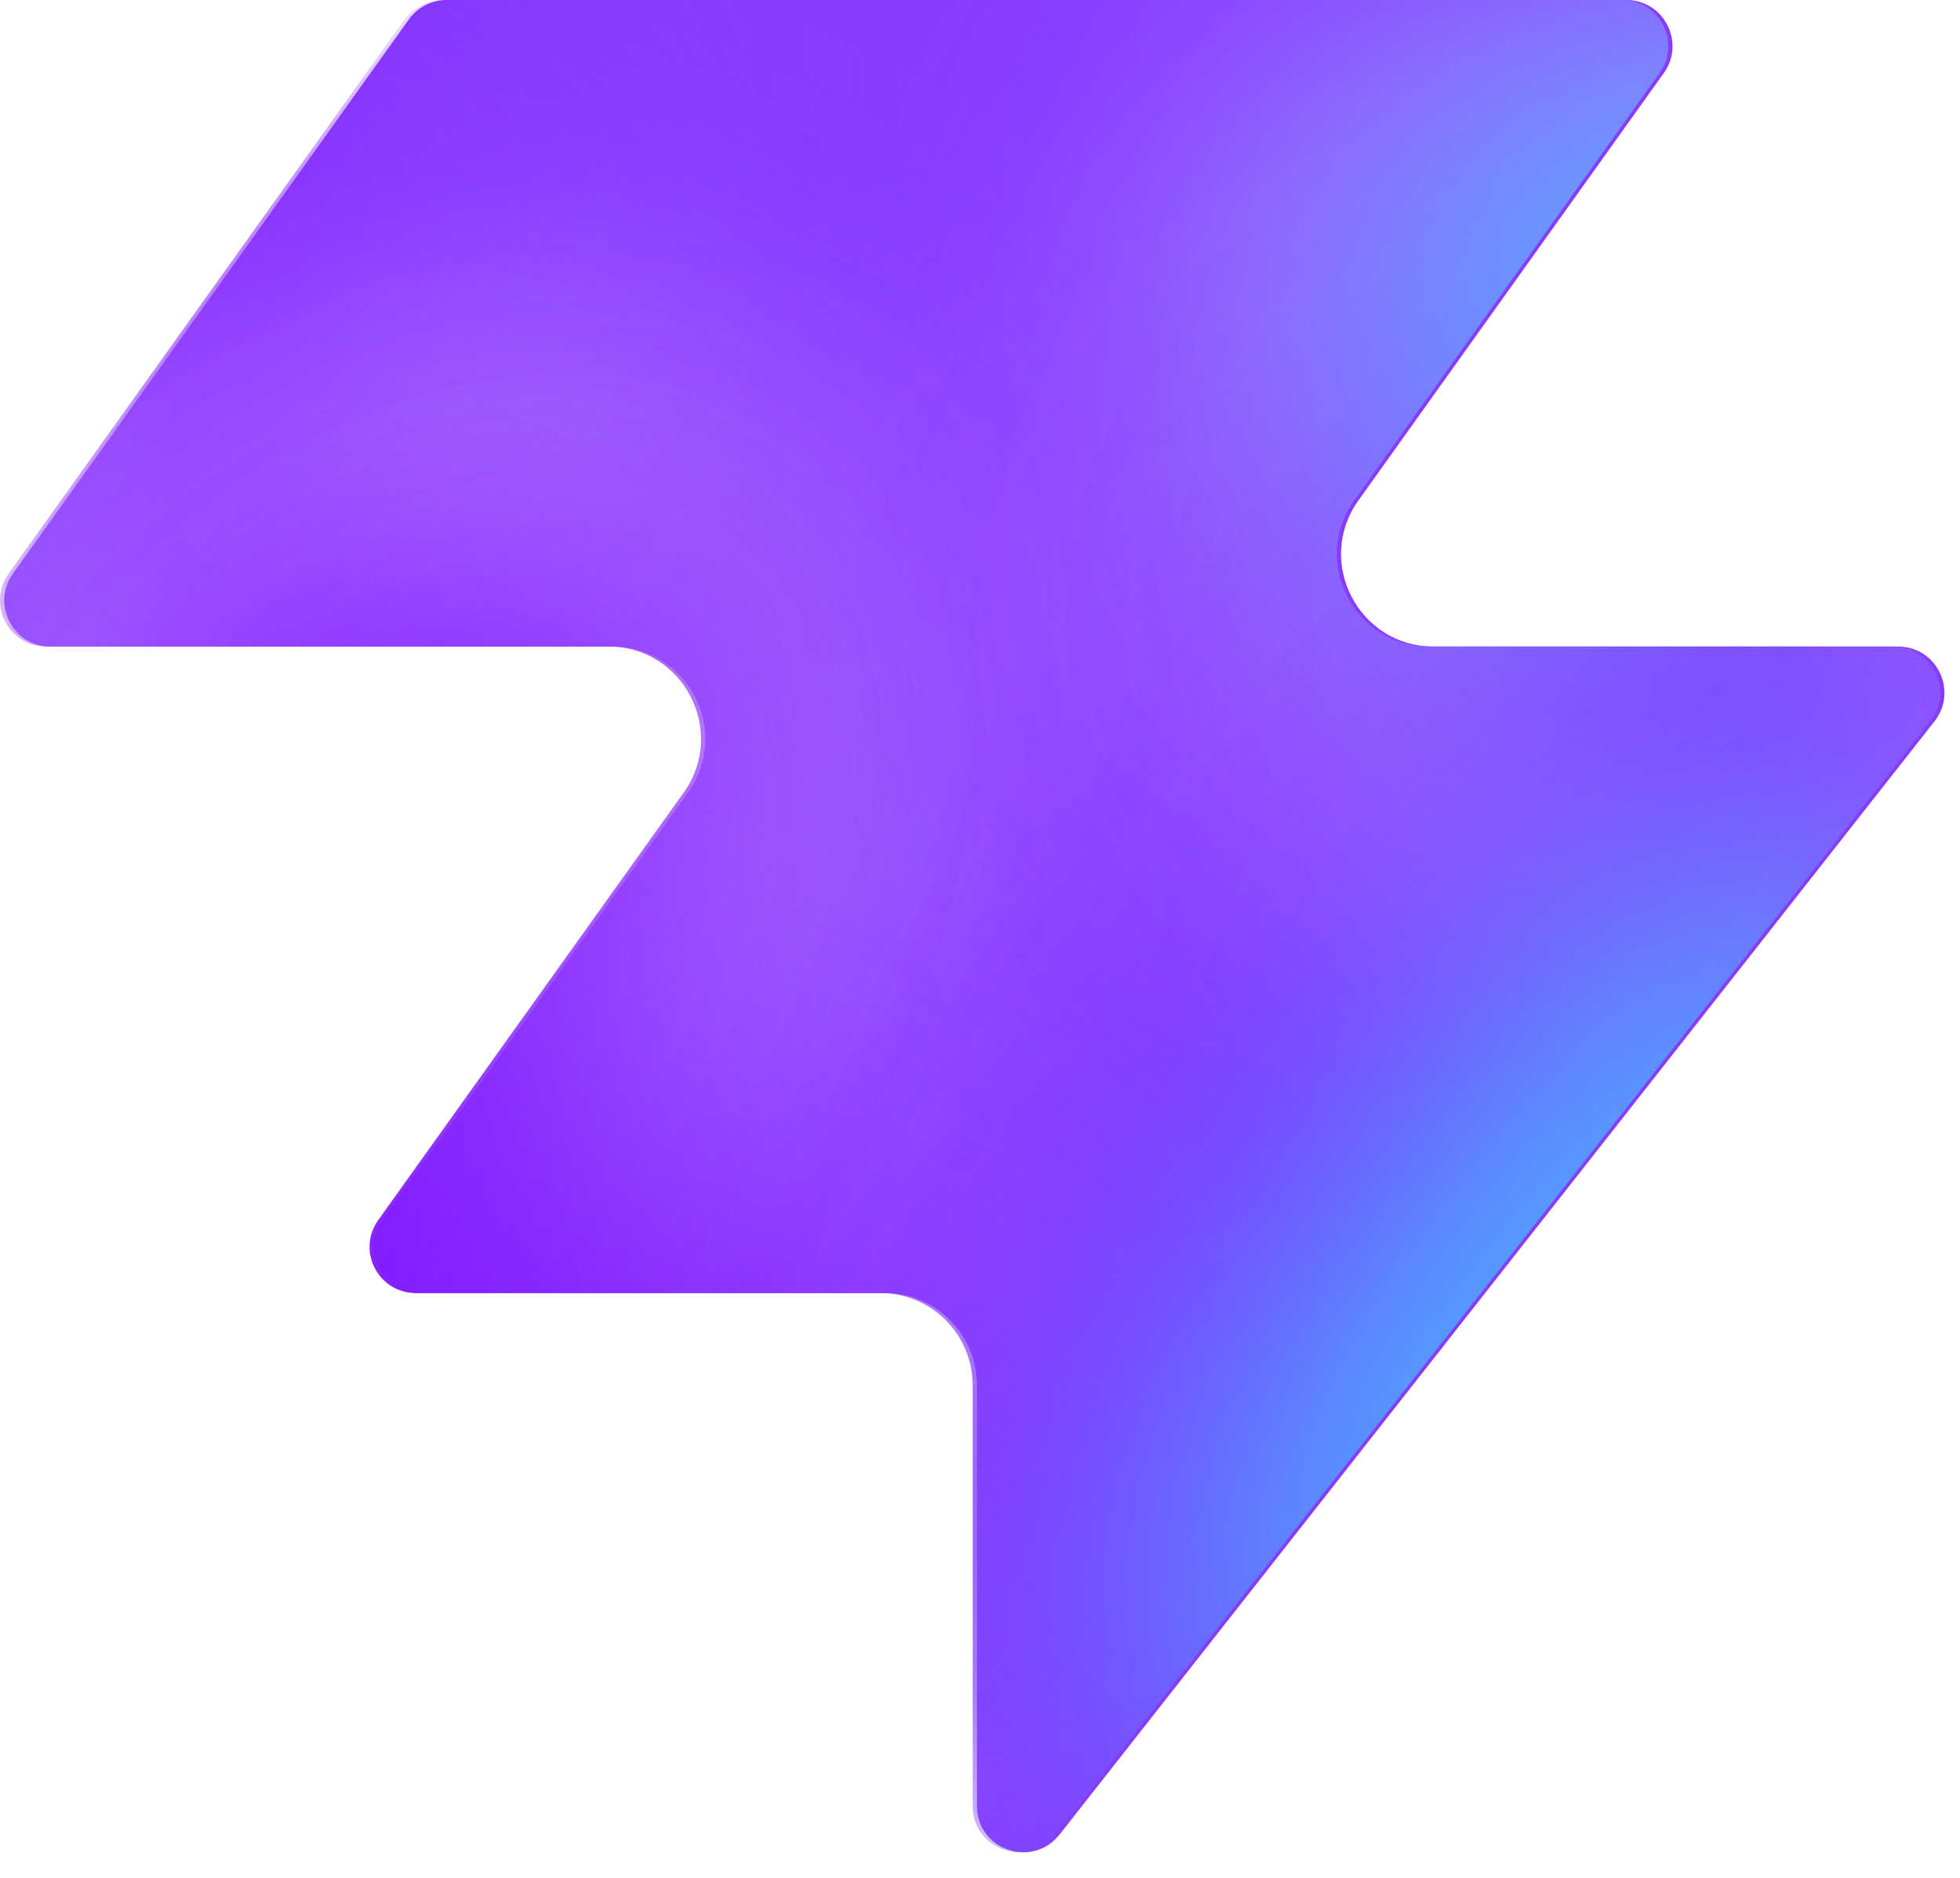
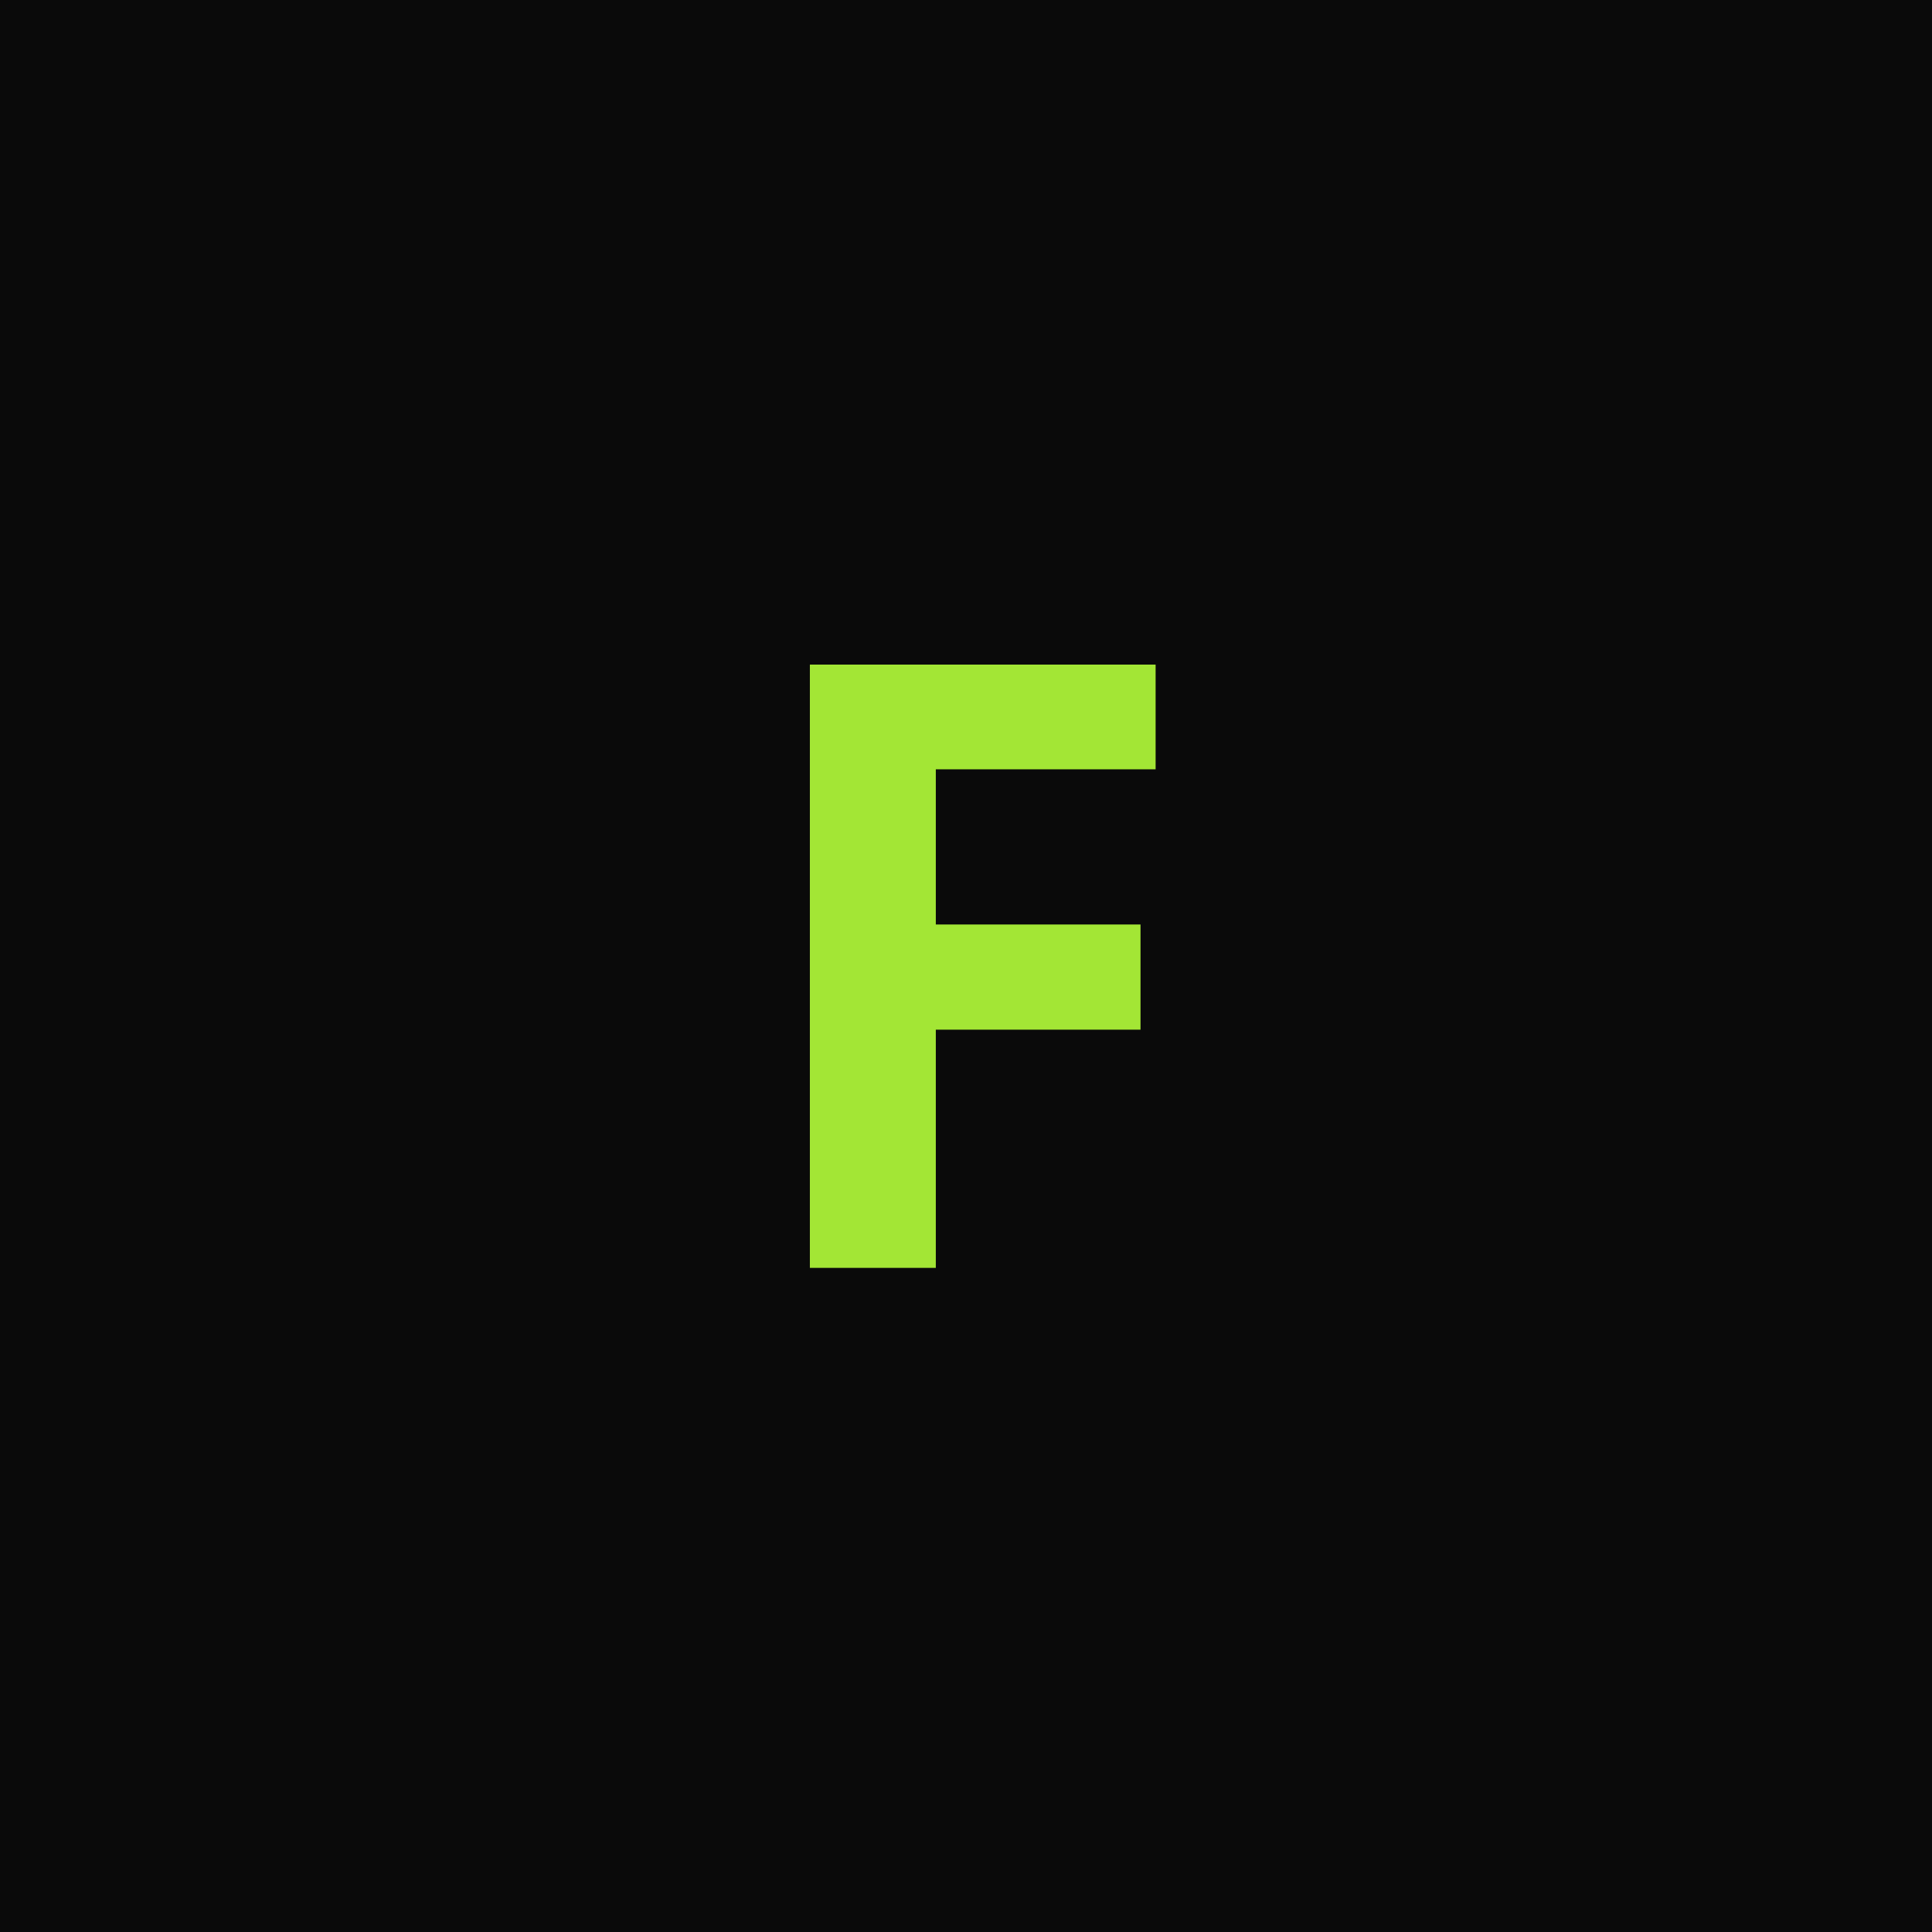
- <svg xmlns="http://www.w3.org/2000/svg" width="48" height="46" fill="none" viewBox="0 0 48 46">
-   <path fill="#863bff" d="M25.946 44.938c-.664.845-2.021.375-2.021-.698V33.937a2.26 2.26 0 0 0-2.262-2.262H10.287c-.92 0-1.456-1.04-.92-1.788l7.48-10.471c1.07-1.497 0-3.578-1.842-3.578H1.237c-.92 0-1.456-1.04-.92-1.788L10.013.474c.214-.297.556-.474.92-.474h28.894c.92 0 1.456 1.04.92 1.788l-7.48 10.471c-1.07 1.498 0 3.579 1.842 3.579h11.377c.943 0 1.473 1.088.89 1.83L25.947 44.94z" style="fill:#863bff;fill:color(display-p3 .525 .23 1);fill-opacity:1" />
-   <mask id="a" width="48" height="46" x="0" y="0" maskUnits="userSpaceOnUse" style="mask-type:alpha">
-     <path fill="#000" d="M25.842 44.938c-.664.844-2.021.375-2.021-.698V33.937a2.26 2.26 0 0 0-2.262-2.262H10.183c-.92 0-1.456-1.04-.92-1.788l7.48-10.471c1.07-1.498 0-3.579-1.842-3.579H1.133c-.92 0-1.456-1.04-.92-1.787L9.91.473c.214-.297.556-.474.92-.474h28.894c.92 0 1.456 1.04.92 1.788l-7.48 10.471c-1.07 1.498 0 3.578 1.842 3.578h11.377c.943 0 1.473 1.088.89 1.832L25.843 44.94z" style="fill:#000;fill-opacity:1" />
-   </mask>
-   <g mask="url(#a)">
-     <g filter="url(#b)">
-       <ellipse cx="5.508" cy="14.704" fill="#ede6ff" rx="5.508" ry="14.704" style="fill:#ede6ff;fill:color(display-p3 .927 .903 1);fill-opacity:1" transform="matrix(.00324 1 1 -.00324 -4.47 31.516)" />
-     </g>
-     <g filter="url(#c)">
-       <ellipse cx="10.399" cy="29.851" fill="#ede6ff" rx="10.399" ry="29.851" style="fill:#ede6ff;fill:color(display-p3 .927 .903 1);fill-opacity:1" transform="matrix(.00324 1 1 -.00324 -39.328 7.883)" />
-     </g>
-     <g filter="url(#d)">
-       <ellipse cx="5.508" cy="30.487" fill="#7e14ff" rx="5.508" ry="30.487" style="fill:#7e14ff;fill:color(display-p3 .492 .077 1);fill-opacity:1" transform="rotate(89.814 -25.913 -14.639)scale(1 -1)" />
-     </g>
-     <g filter="url(#e)">
-       <ellipse cx="5.508" cy="30.599" fill="#7e14ff" rx="5.508" ry="30.599" style="fill:#7e14ff;fill:color(display-p3 .492 .077 1);fill-opacity:1" transform="rotate(89.814 -32.644 -3.334)scale(1 -1)" />
-     </g>
-     <g filter="url(#f)">
-       <ellipse cx="5.508" cy="30.599" fill="#7e14ff" rx="5.508" ry="30.599" style="fill:#7e14ff;fill:color(display-p3 .492 .077 1);fill-opacity:1" transform="matrix(.00324 1 1 -.00324 -34.34 30.47)" />
-     </g>
-     <g filter="url(#g)">
-       <ellipse cx="14.072" cy="22.078" fill="#ede6ff" rx="14.072" ry="22.078" style="fill:#ede6ff;fill:color(display-p3 .927 .903 1);fill-opacity:1" transform="rotate(93.35 24.506 48.493)scale(-1 1)" />
-     </g>
-     <g filter="url(#h)">
-       <ellipse cx="3.47" cy="21.501" fill="#7e14ff" rx="3.47" ry="21.501" style="fill:#7e14ff;fill:color(display-p3 .492 .077 1);fill-opacity:1" transform="rotate(89.009 28.708 47.59)scale(-1 1)" />
-     </g>
-     <g filter="url(#i)">
-       <ellipse cx="3.47" cy="21.501" fill="#7e14ff" rx="3.47" ry="21.501" style="fill:#7e14ff;fill:color(display-p3 .492 .077 1);fill-opacity:1" transform="rotate(89.009 28.708 47.59)scale(-1 1)" />
-     </g>
-     <g filter="url(#j)">
-       <ellipse cx=".387" cy="8.972" fill="#7e14ff" rx="4.407" ry="29.108" style="fill:#7e14ff;fill:color(display-p3 .492 .077 1);fill-opacity:1" transform="rotate(39.51 .387 8.972)" />
-     </g>
-     <g filter="url(#k)">
-       <ellipse cx="47.523" cy="-6.092" fill="#7e14ff" rx="4.407" ry="29.108" style="fill:#7e14ff;fill:color(display-p3 .492 .077 1);fill-opacity:1" transform="rotate(37.892 47.523 -6.092)" />
-     </g>
-     <g filter="url(#l)">
-       <ellipse cx="41.412" cy="6.333" fill="#47bfff" rx="5.971" ry="9.665" style="fill:#47bfff;fill:color(display-p3 .28 .748 1);fill-opacity:1" transform="rotate(37.892 41.412 6.333)" />
-     </g>
-     <g filter="url(#m)">
-       <ellipse cx="-1.879" cy="38.332" fill="#7e14ff" rx="4.407" ry="29.108" style="fill:#7e14ff;fill:color(display-p3 .492 .077 1);fill-opacity:1" transform="rotate(37.892 -1.88 38.332)" />
-     </g>
-     <g filter="url(#n)">
-       <ellipse cx="-1.879" cy="38.332" fill="#7e14ff" rx="4.407" ry="29.108" style="fill:#7e14ff;fill:color(display-p3 .492 .077 1);fill-opacity:1" transform="rotate(37.892 -1.88 38.332)" />
-     </g>
-     <g filter="url(#o)">
-       <ellipse cx="35.651" cy="29.907" fill="#7e14ff" rx="4.407" ry="29.108" style="fill:#7e14ff;fill:color(display-p3 .492 .077 1);fill-opacity:1" transform="rotate(37.892 35.651 29.907)" />
-     </g>
-     <g filter="url(#p)">
-       <ellipse cx="38.418" cy="32.4" fill="#47bfff" rx="5.971" ry="15.297" style="fill:#47bfff;fill:color(display-p3 .28 .748 1);fill-opacity:1" transform="rotate(37.892 38.418 32.4)" />
-     </g>
-   </g>
-   <defs>
-     <filter id="b" width="60.045" height="41.654" x="-19.77" y="16.149" color-interpolation-filters="sRGB" filterUnits="userSpaceOnUse">
-       <feFlood flood-opacity="0" result="BackgroundImageFix" />
-       <feBlend in="SourceGraphic" in2="BackgroundImageFix" result="shape" />
-       <feGaussianBlur result="effect1_foregroundBlur_2002_17158" stdDeviation="7.659" />
-     </filter>
-     <filter id="c" width="90.34" height="51.437" x="-54.613" y="-7.533" color-interpolation-filters="sRGB" filterUnits="userSpaceOnUse">
-       <feFlood flood-opacity="0" result="BackgroundImageFix" />
-       <feBlend in="SourceGraphic" in2="BackgroundImageFix" result="shape" />
-       <feGaussianBlur result="effect1_foregroundBlur_2002_17158" stdDeviation="7.659" />
-     </filter>
-     <filter id="d" width="79.355" height="29.4" x="-49.64" y="2.03" color-interpolation-filters="sRGB" filterUnits="userSpaceOnUse">
-       <feFlood flood-opacity="0" result="BackgroundImageFix" />
-       <feBlend in="SourceGraphic" in2="BackgroundImageFix" result="shape" />
-       <feGaussianBlur result="effect1_foregroundBlur_2002_17158" stdDeviation="4.596" />
-     </filter>
-     <filter id="e" width="79.579" height="29.4" x="-45.045" y="20.029" color-interpolation-filters="sRGB" filterUnits="userSpaceOnUse">
-       <feFlood flood-opacity="0" result="BackgroundImageFix" />
-       <feBlend in="SourceGraphic" in2="BackgroundImageFix" result="shape" />
-       <feGaussianBlur result="effect1_foregroundBlur_2002_17158" stdDeviation="4.596" />
-     </filter>
-     <filter id="f" width="79.579" height="29.4" x="-43.513" y="21.178" color-interpolation-filters="sRGB" filterUnits="userSpaceOnUse">
-       <feFlood flood-opacity="0" result="BackgroundImageFix" />
-       <feBlend in="SourceGraphic" in2="BackgroundImageFix" result="shape" />
-       <feGaussianBlur result="effect1_foregroundBlur_2002_17158" stdDeviation="4.596" />
-     </filter>
-     <filter id="g" width="74.749" height="58.852" x="15.756" y="-17.901" color-interpolation-filters="sRGB" filterUnits="userSpaceOnUse">
-       <feFlood flood-opacity="0" result="BackgroundImageFix" />
-       <feBlend in="SourceGraphic" in2="BackgroundImageFix" result="shape" />
-       <feGaussianBlur result="effect1_foregroundBlur_2002_17158" stdDeviation="7.659" />
-     </filter>
-     <filter id="h" width="61.377" height="25.362" x="23.548" y="2.284" color-interpolation-filters="sRGB" filterUnits="userSpaceOnUse">
-       <feFlood flood-opacity="0" result="BackgroundImageFix" />
-       <feBlend in="SourceGraphic" in2="BackgroundImageFix" result="shape" />
-       <feGaussianBlur result="effect1_foregroundBlur_2002_17158" stdDeviation="4.596" />
-     </filter>
-     <filter id="i" width="61.377" height="25.362" x="23.548" y="2.284" color-interpolation-filters="sRGB" filterUnits="userSpaceOnUse">
-       <feFlood flood-opacity="0" result="BackgroundImageFix" />
-       <feBlend in="SourceGraphic" in2="BackgroundImageFix" result="shape" />
-       <feGaussianBlur result="effect1_foregroundBlur_2002_17158" stdDeviation="4.596" />
-     </filter>
-     <filter id="j" width="56.045" height="63.649" x="-27.636" y="-22.853" color-interpolation-filters="sRGB" filterUnits="userSpaceOnUse">
-       <feFlood flood-opacity="0" result="BackgroundImageFix" />
-       <feBlend in="SourceGraphic" in2="BackgroundImageFix" result="shape" />
-       <feGaussianBlur result="effect1_foregroundBlur_2002_17158" stdDeviation="4.596" />
-     </filter>
-     <filter id="k" width="54.814" height="64.646" x="20.116" y="-38.415" color-interpolation-filters="sRGB" filterUnits="userSpaceOnUse">
-       <feFlood flood-opacity="0" result="BackgroundImageFix" />
-       <feBlend in="SourceGraphic" in2="BackgroundImageFix" result="shape" />
-       <feGaussianBlur result="effect1_foregroundBlur_2002_17158" stdDeviation="4.596" />
-     </filter>
-     <filter id="l" width="33.541" height="35.313" x="24.641" y="-11.323" color-interpolation-filters="sRGB" filterUnits="userSpaceOnUse">
-       <feFlood flood-opacity="0" result="BackgroundImageFix" />
-       <feBlend in="SourceGraphic" in2="BackgroundImageFix" result="shape" />
-       <feGaussianBlur result="effect1_foregroundBlur_2002_17158" stdDeviation="4.596" />
-     </filter>
-     <filter id="m" width="54.814" height="64.646" x="-29.286" y="6.009" color-interpolation-filters="sRGB" filterUnits="userSpaceOnUse">
-       <feFlood flood-opacity="0" result="BackgroundImageFix" />
-       <feBlend in="SourceGraphic" in2="BackgroundImageFix" result="shape" />
-       <feGaussianBlur result="effect1_foregroundBlur_2002_17158" stdDeviation="4.596" />
-     </filter>
-     <filter id="n" width="54.814" height="64.646" x="-29.286" y="6.009" color-interpolation-filters="sRGB" filterUnits="userSpaceOnUse">
-       <feFlood flood-opacity="0" result="BackgroundImageFix" />
-       <feBlend in="SourceGraphic" in2="BackgroundImageFix" result="shape" />
-       <feGaussianBlur result="effect1_foregroundBlur_2002_17158" stdDeviation="4.596" />
-     </filter>
-     <filter id="o" width="54.814" height="64.646" x="8.244" y="-2.416" color-interpolation-filters="sRGB" filterUnits="userSpaceOnUse">
-       <feFlood flood-opacity="0" result="BackgroundImageFix" />
-       <feBlend in="SourceGraphic" in2="BackgroundImageFix" result="shape" />
-       <feGaussianBlur result="effect1_foregroundBlur_2002_17158" stdDeviation="4.596" />
-     </filter>
-     <filter id="p" width="39.409" height="43.623" x="18.713" y="10.588" color-interpolation-filters="sRGB" filterUnits="userSpaceOnUse">
-       <feFlood flood-opacity="0" result="BackgroundImageFix" />
-       <feBlend in="SourceGraphic" in2="BackgroundImageFix" result="shape" />
-       <feGaussianBlur result="effect1_foregroundBlur_2002_17158" stdDeviation="4.596" />
-     </filter>
-   </defs>
+ <svg xmlns="http://www.w3.org/2000/svg" viewBox="0 0 64 64" fill="none">
+   <rect width="64" height="64" fill="#0a0a0a" />
+   <text x="32" y="42" text-anchor="middle" fill="#a3e635" font-family="Arial Black, sans-serif" font-size="28" font-weight="700">F</text>
</svg>
